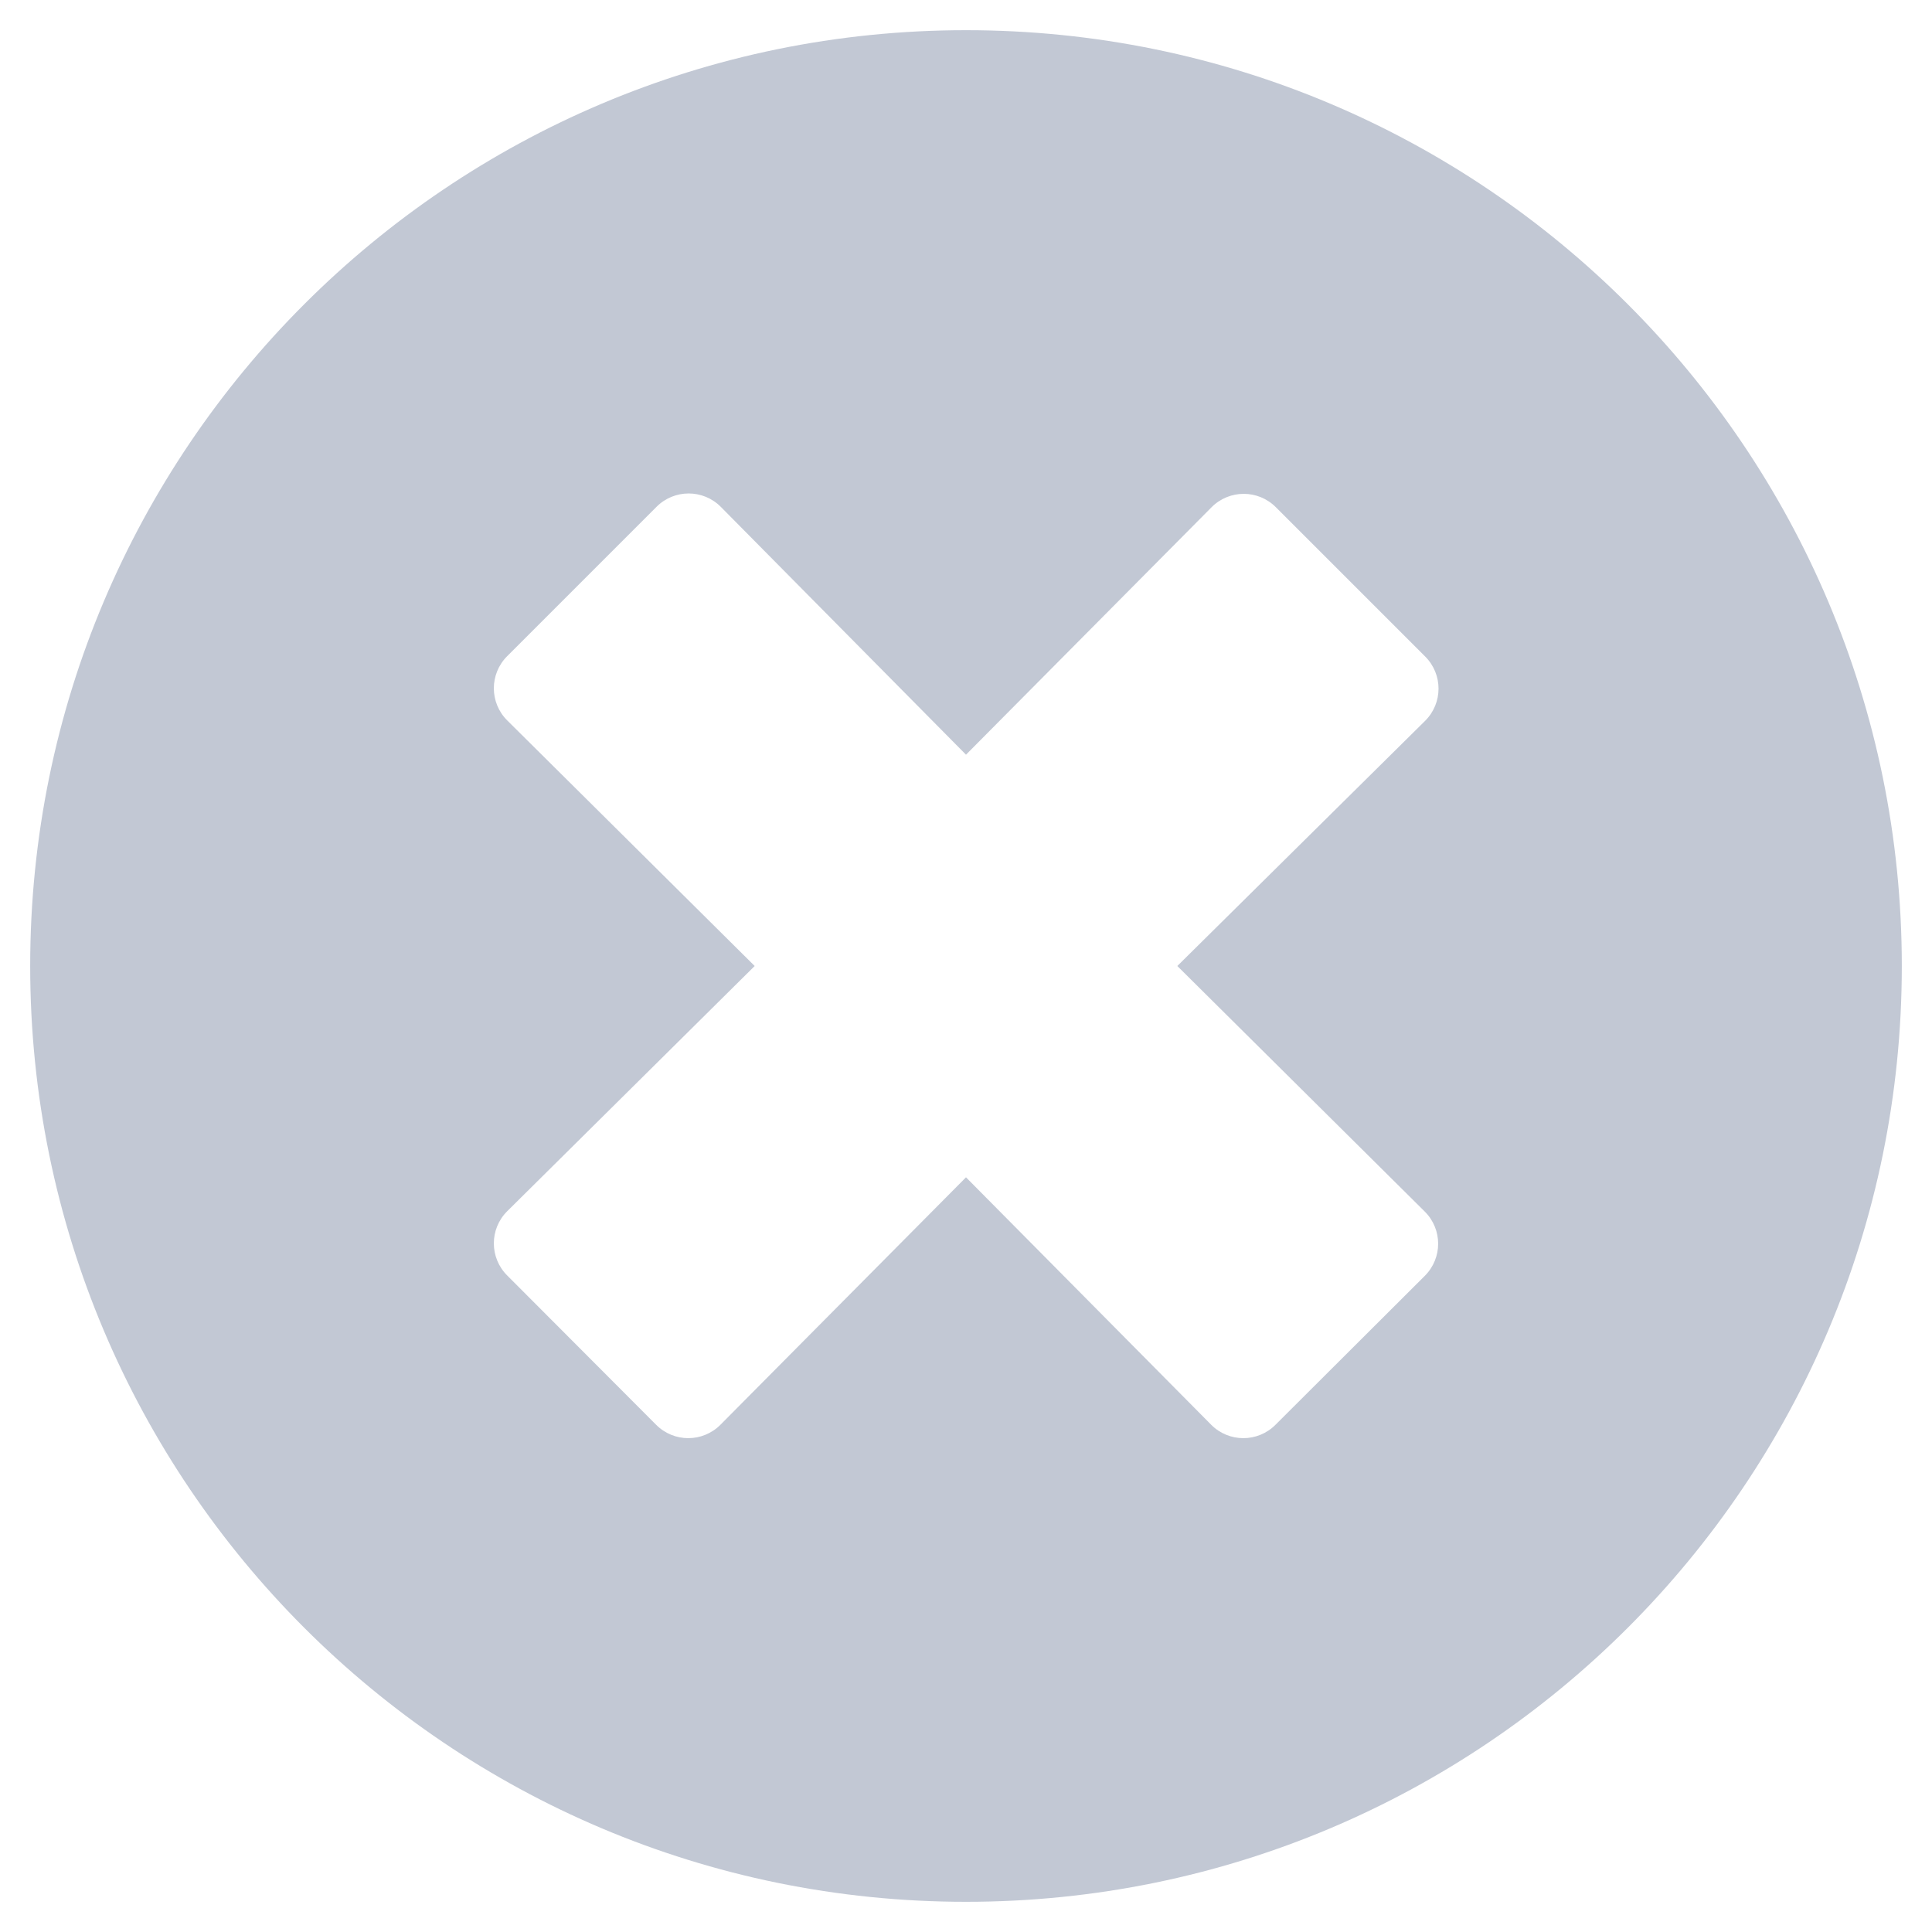
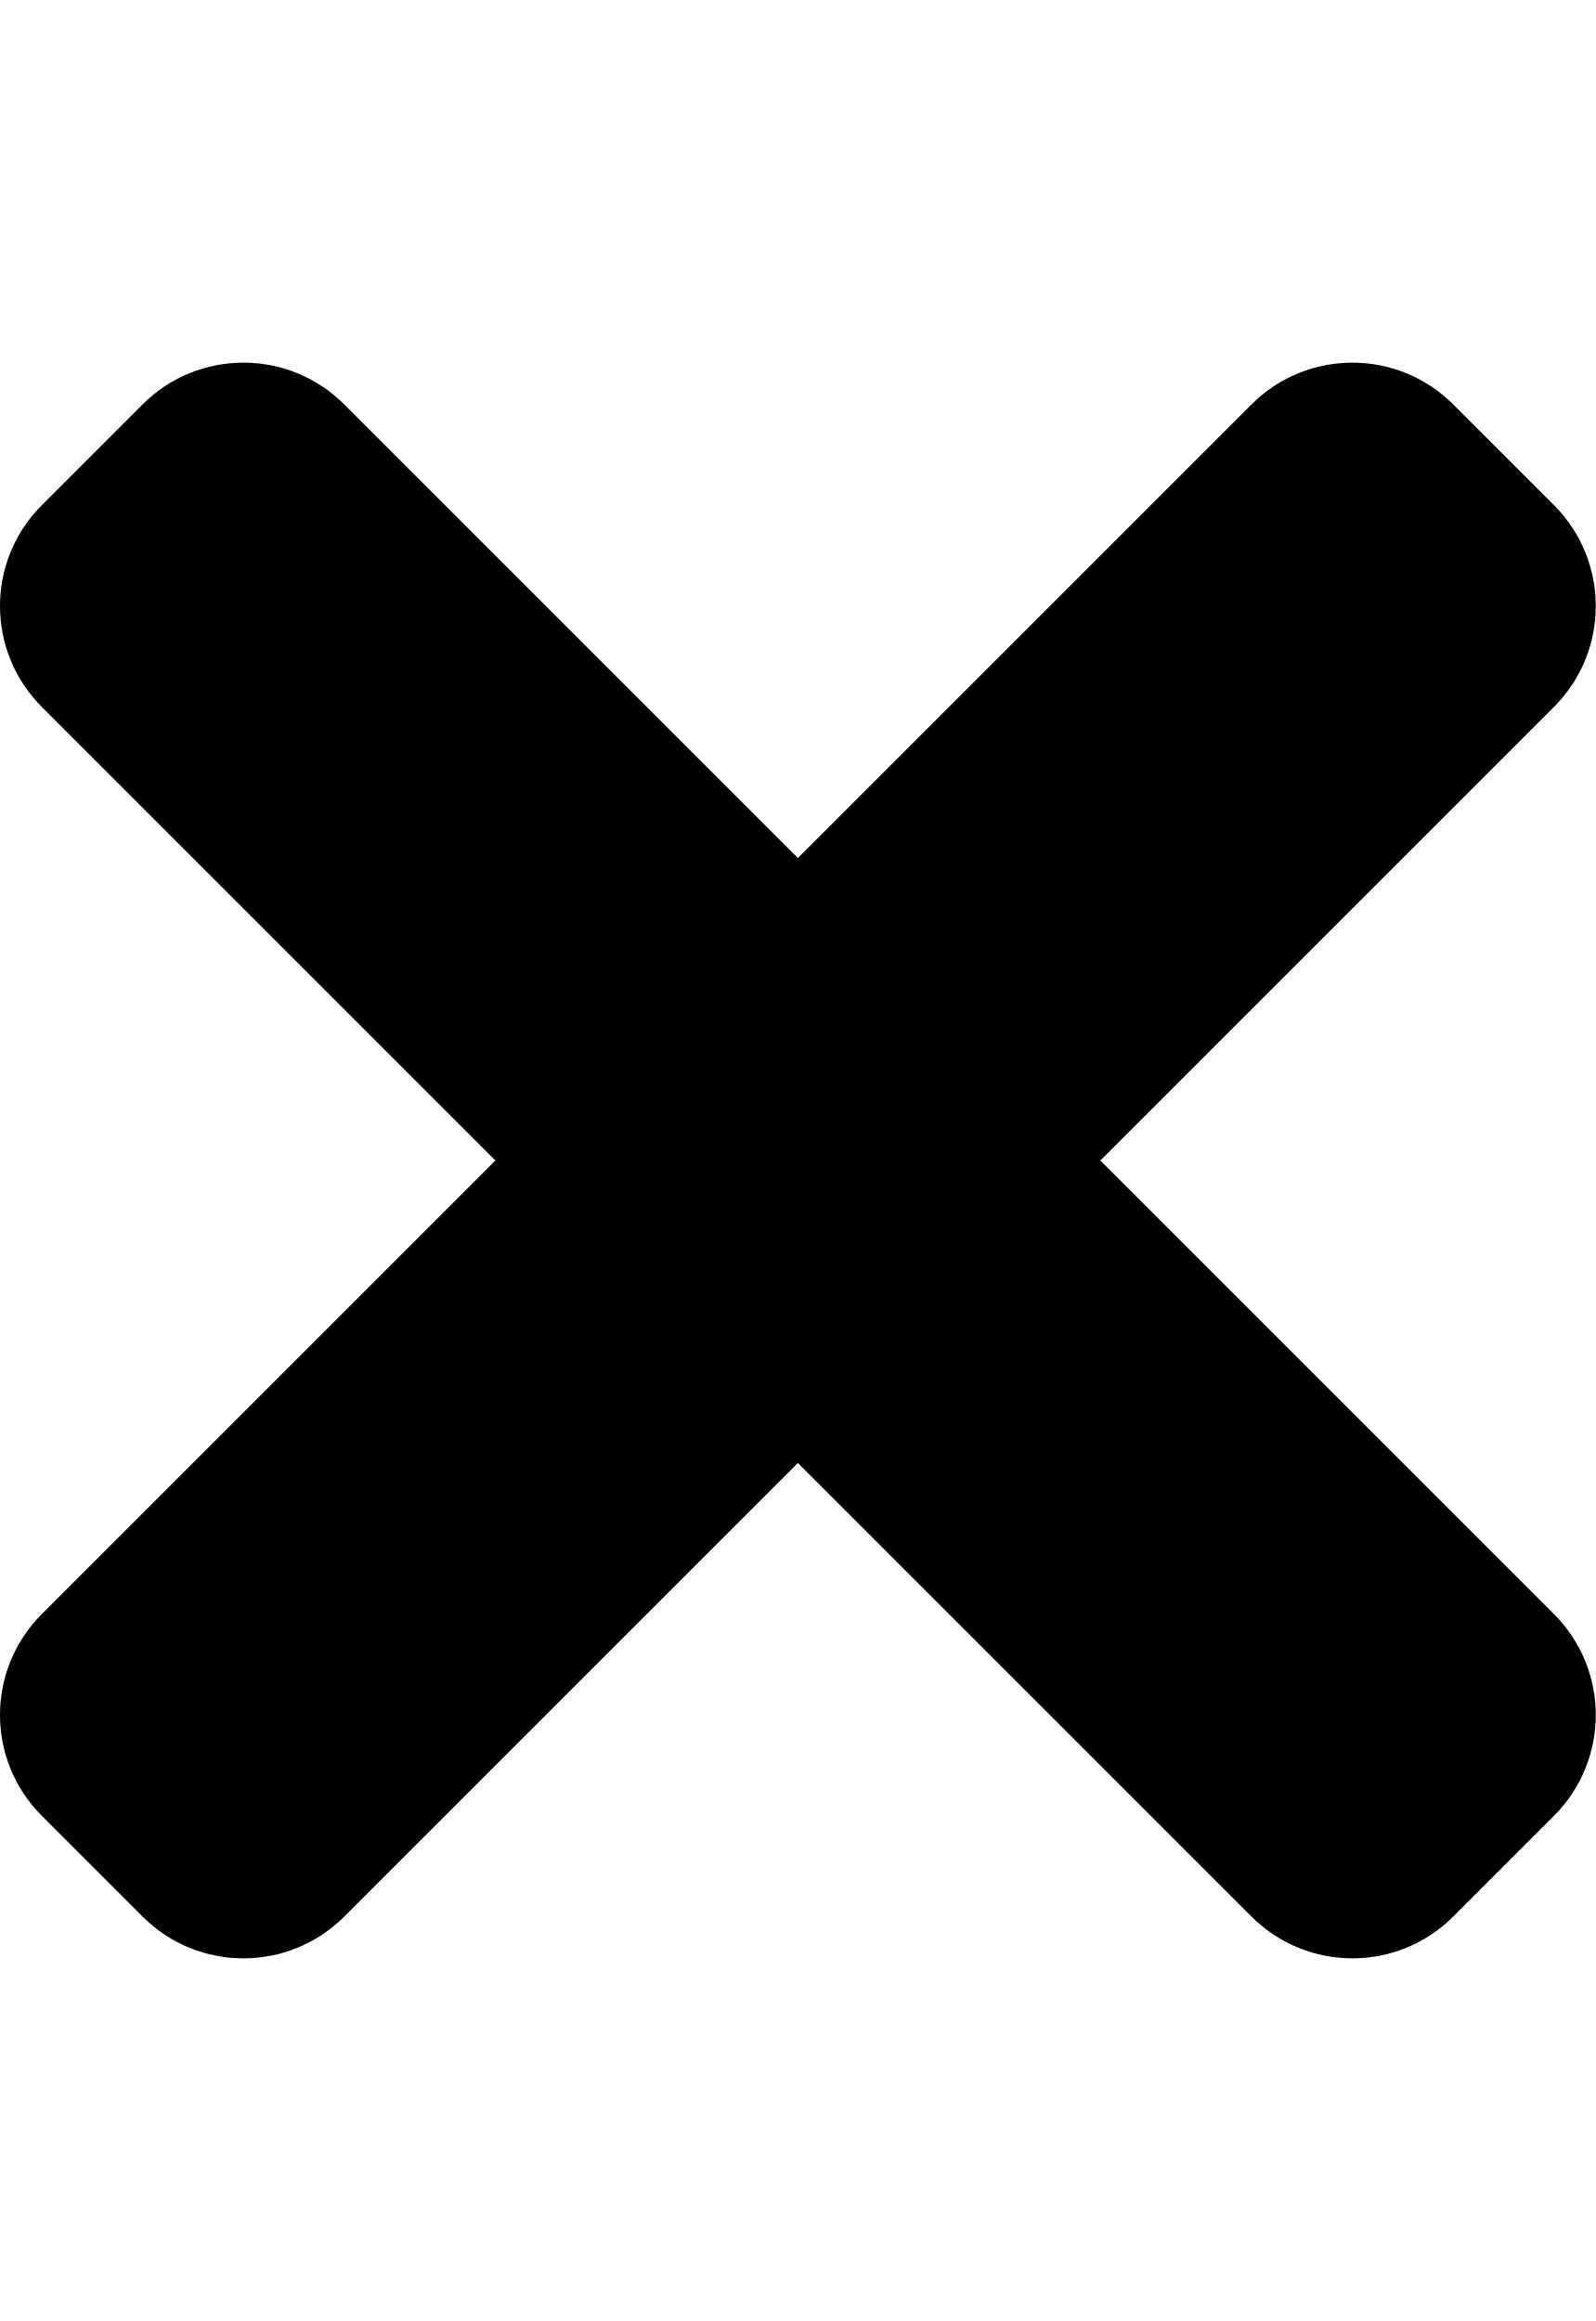
- <svg xmlns="http://www.w3.org/2000/svg" aria-hidden="true" focusable="false" data-prefix="fas" data-icon="times-circle" class="svg-inline--fa fa-times-circle fa-w-16" role="img" viewBox="0 0 512 512">
-   <path fill="currentColor" d="M256 8C119 8 8 119 8 256s111 248 248 248 248-111 248-248S393 8 256 8zm121.6 313.1c4.7 4.7 4.7 12.3 0 17L338 377.6c-4.7 4.7-12.3 4.7-17 0L256 312l-65.1 65.6c-4.7 4.7-12.3 4.7-17 0L134.4 338c-4.7-4.7-4.7-12.3 0-17l65.6-65-65.6-65.1c-4.7-4.7-4.7-12.3 0-17l39.6-39.6c4.7-4.7 12.3-4.7 17 0l65 65.7 65.1-65.6c4.7-4.7 12.3-4.7 17 0l39.6 39.6c4.7 4.7 4.7 12.3 0 17L312 256l65.6 65.1z" style="color:#C2C8D4;">
- 
- 
+ <svg xmlns="http://www.w3.org/2000/svg" aria-hidden="true" focusable="false" data-prefix="fas" data-icon="times" class="svg-inline--fa fa-times fa-w-11" role="img" viewBox="0 0 352 512">
+   <path fill="currentColor" d="M242.72 256l100.07-100.07c12.28-12.28 12.28-32.19 0-44.48l-22.24-22.24c-12.28-12.28-32.19-12.28-44.48 0L176 189.28 75.93 89.21c-12.28-12.28-32.19-12.28-44.48 0L9.21 111.45c-12.28 12.28-12.28 32.19 0 44.48L109.28 256 9.21 356.07c-12.28 12.28-12.28 32.19 0 44.48l22.24 22.24c12.28 12.28 32.2 12.28 44.48 0L176 322.72l100.07 100.07c12.28 12.28 32.2 12.28 44.48 0l22.24-22.24c12.28-12.28 12.28-32.19 0-44.48L242.72 256z" stroke-width="10">
</path>
</svg>
